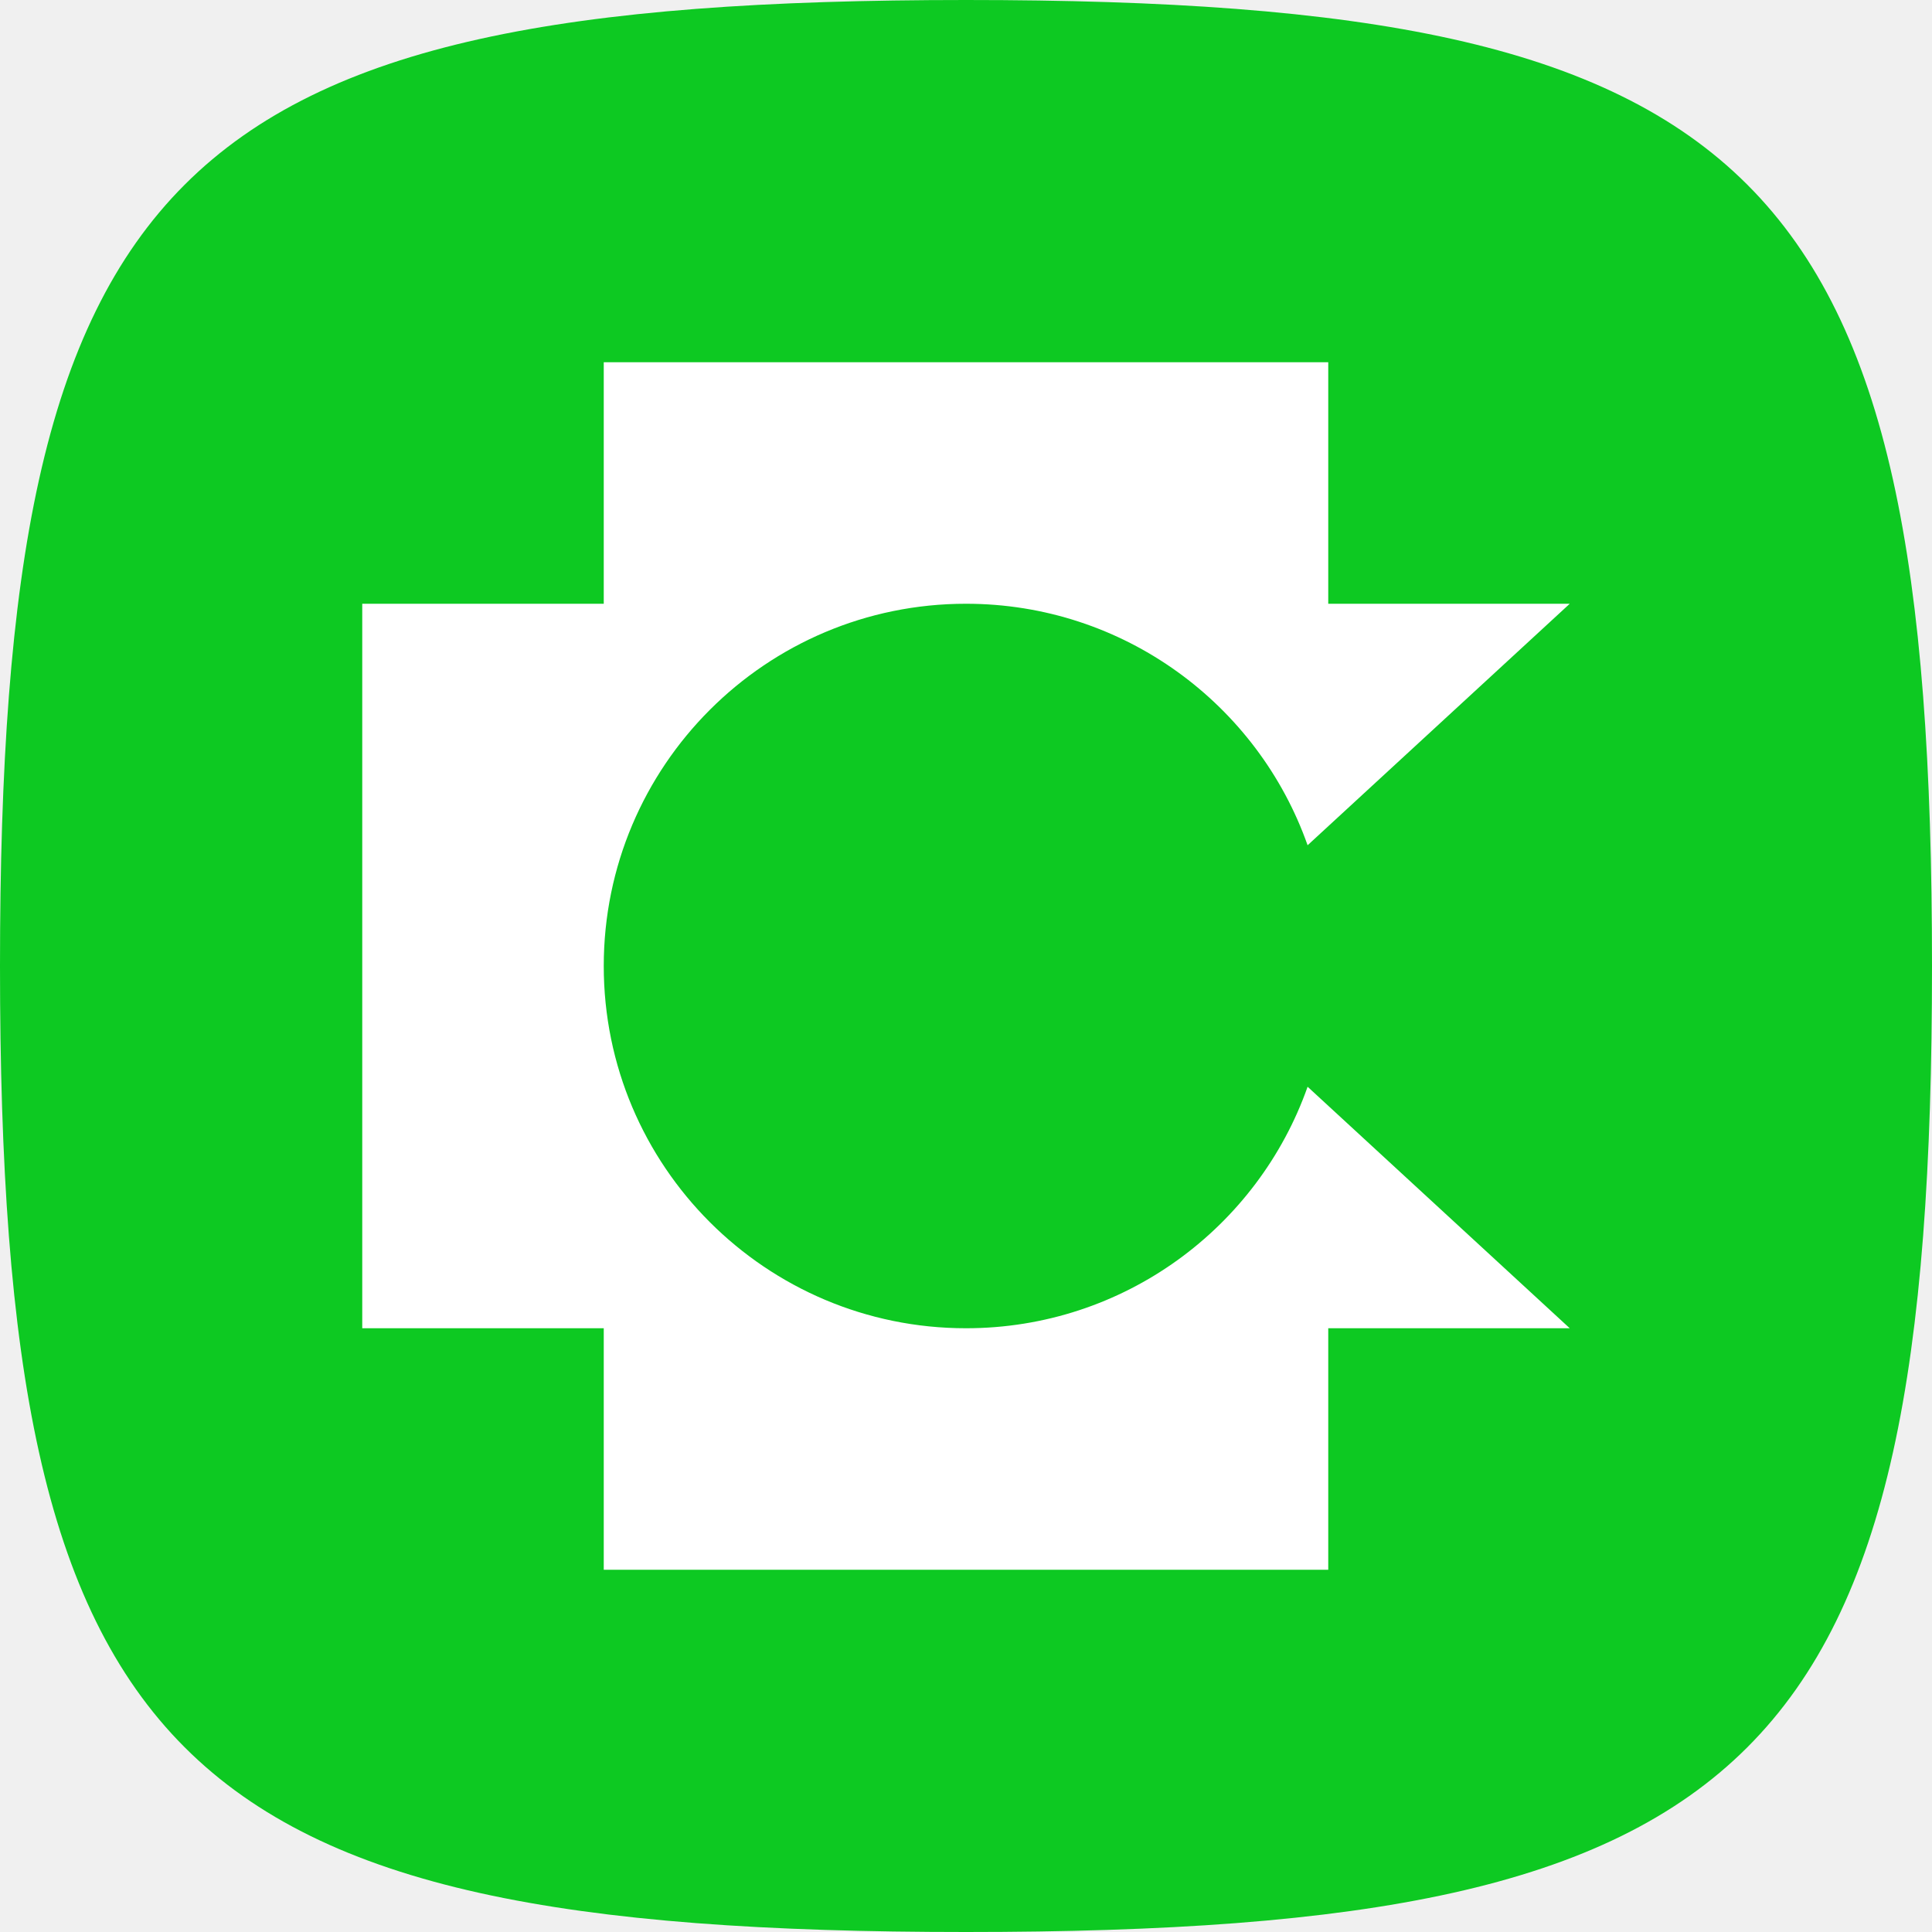
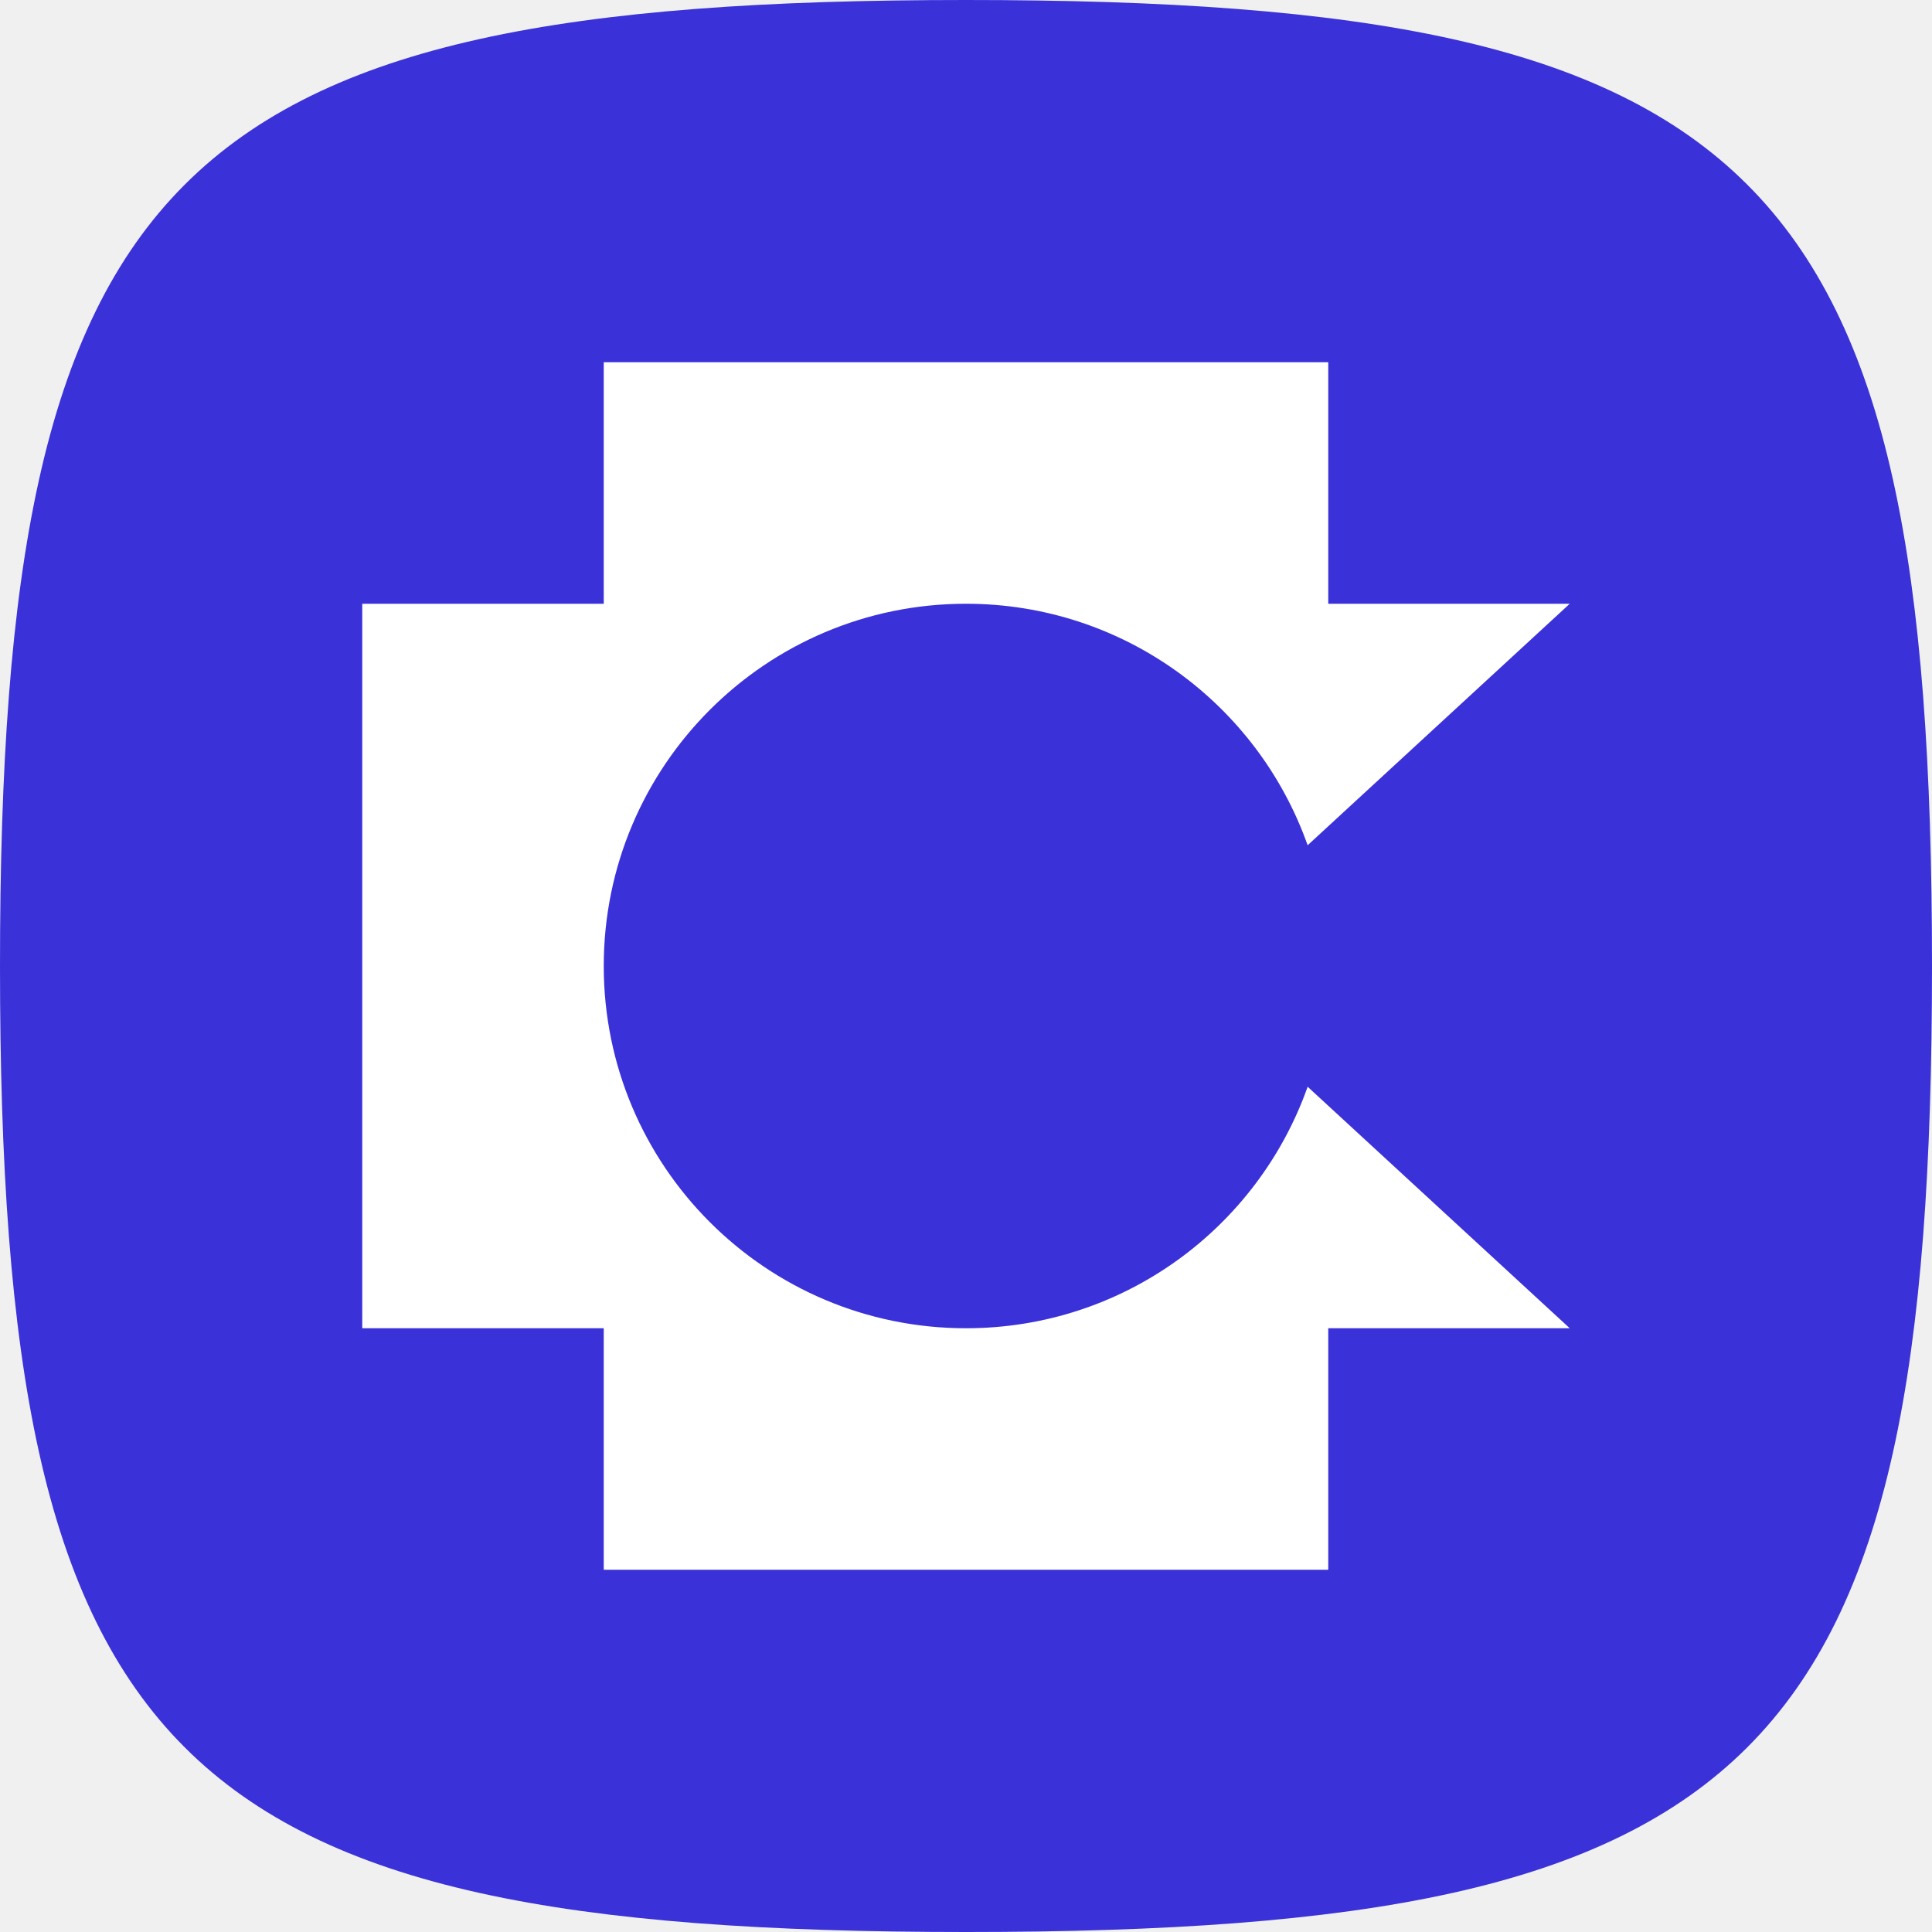
- <svg xmlns="http://www.w3.org/2000/svg" width="16" height="16" viewBox="0 0 16 16" fill="none">
-   <path d="M0 8C0 1.412 1.412 0 8 0C14.588 0 16 1.412 16 8C16 14.588 14.588 16 8 16C1.412 16 0 14.588 0 8Z" fill="#0DC922" />
-   <path fill-rule="evenodd" clip-rule="evenodd" d="M5 5H3V11H5V13H11V11H13L10.829 9C10.418 10.165 9.306 11 8 11C6.343 11 5 9.657 5 8C5 6.343 6.343 5 8 5C9.306 5 10.418 5.835 10.829 7L13 5H11V3H5V5Z" fill="white" />
+ <svg xmlns="http://www.w3.org/2000/svg" width="512" height="512" viewBox="0 0 512 512" fill="none">
+   <path d="M0 256C0 45.184 45.184 0 256 0C466.816 0 512 45.184 512 256C512 466.816 466.816 512 256 512C45.184 512 0 466.816 0 256Z" fill="#3A31D8" />
+   <path fill-rule="evenodd" clip-rule="evenodd" d="M160 160H96V352H160V416H352V352H416L346.537 288C333.359 325.286 297.799 352 256 352C202.981 352 160 309.019 160 256C160 202.981 202.981 160 256 160C297.799 160 333.359 186.714 346.537 224L416 160H352V96H160V160Z" fill="white" />
</svg>
